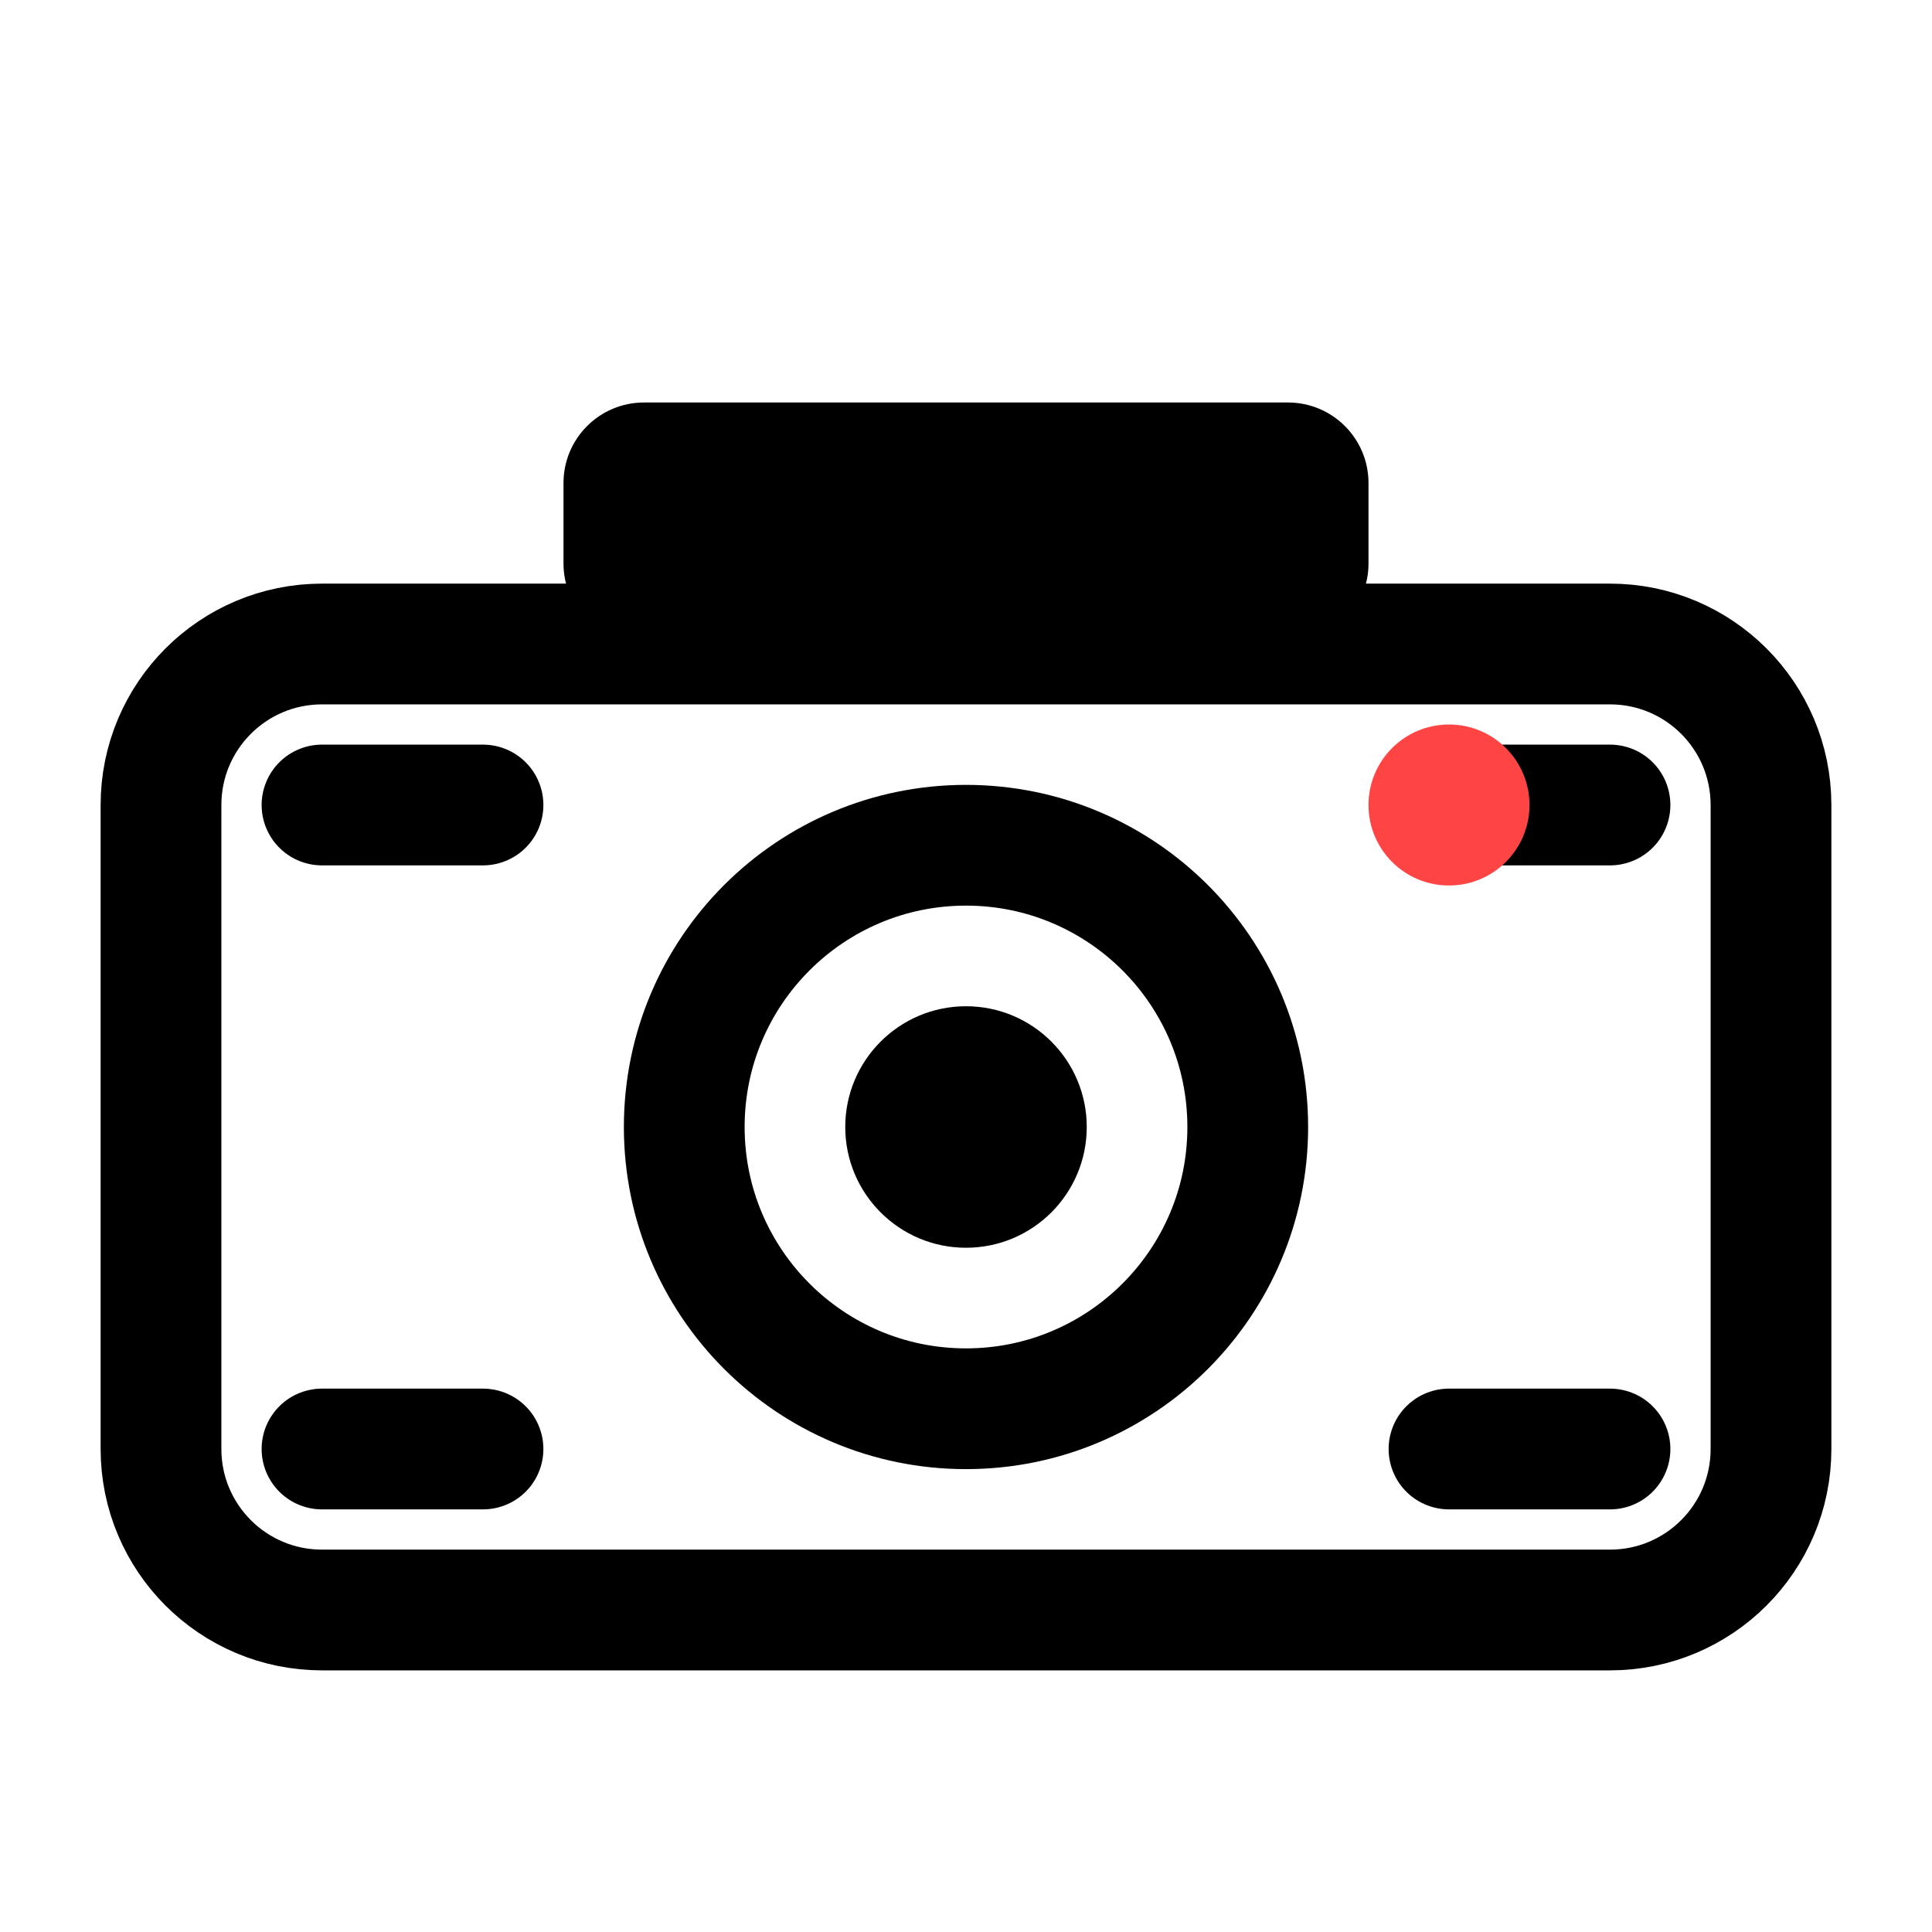
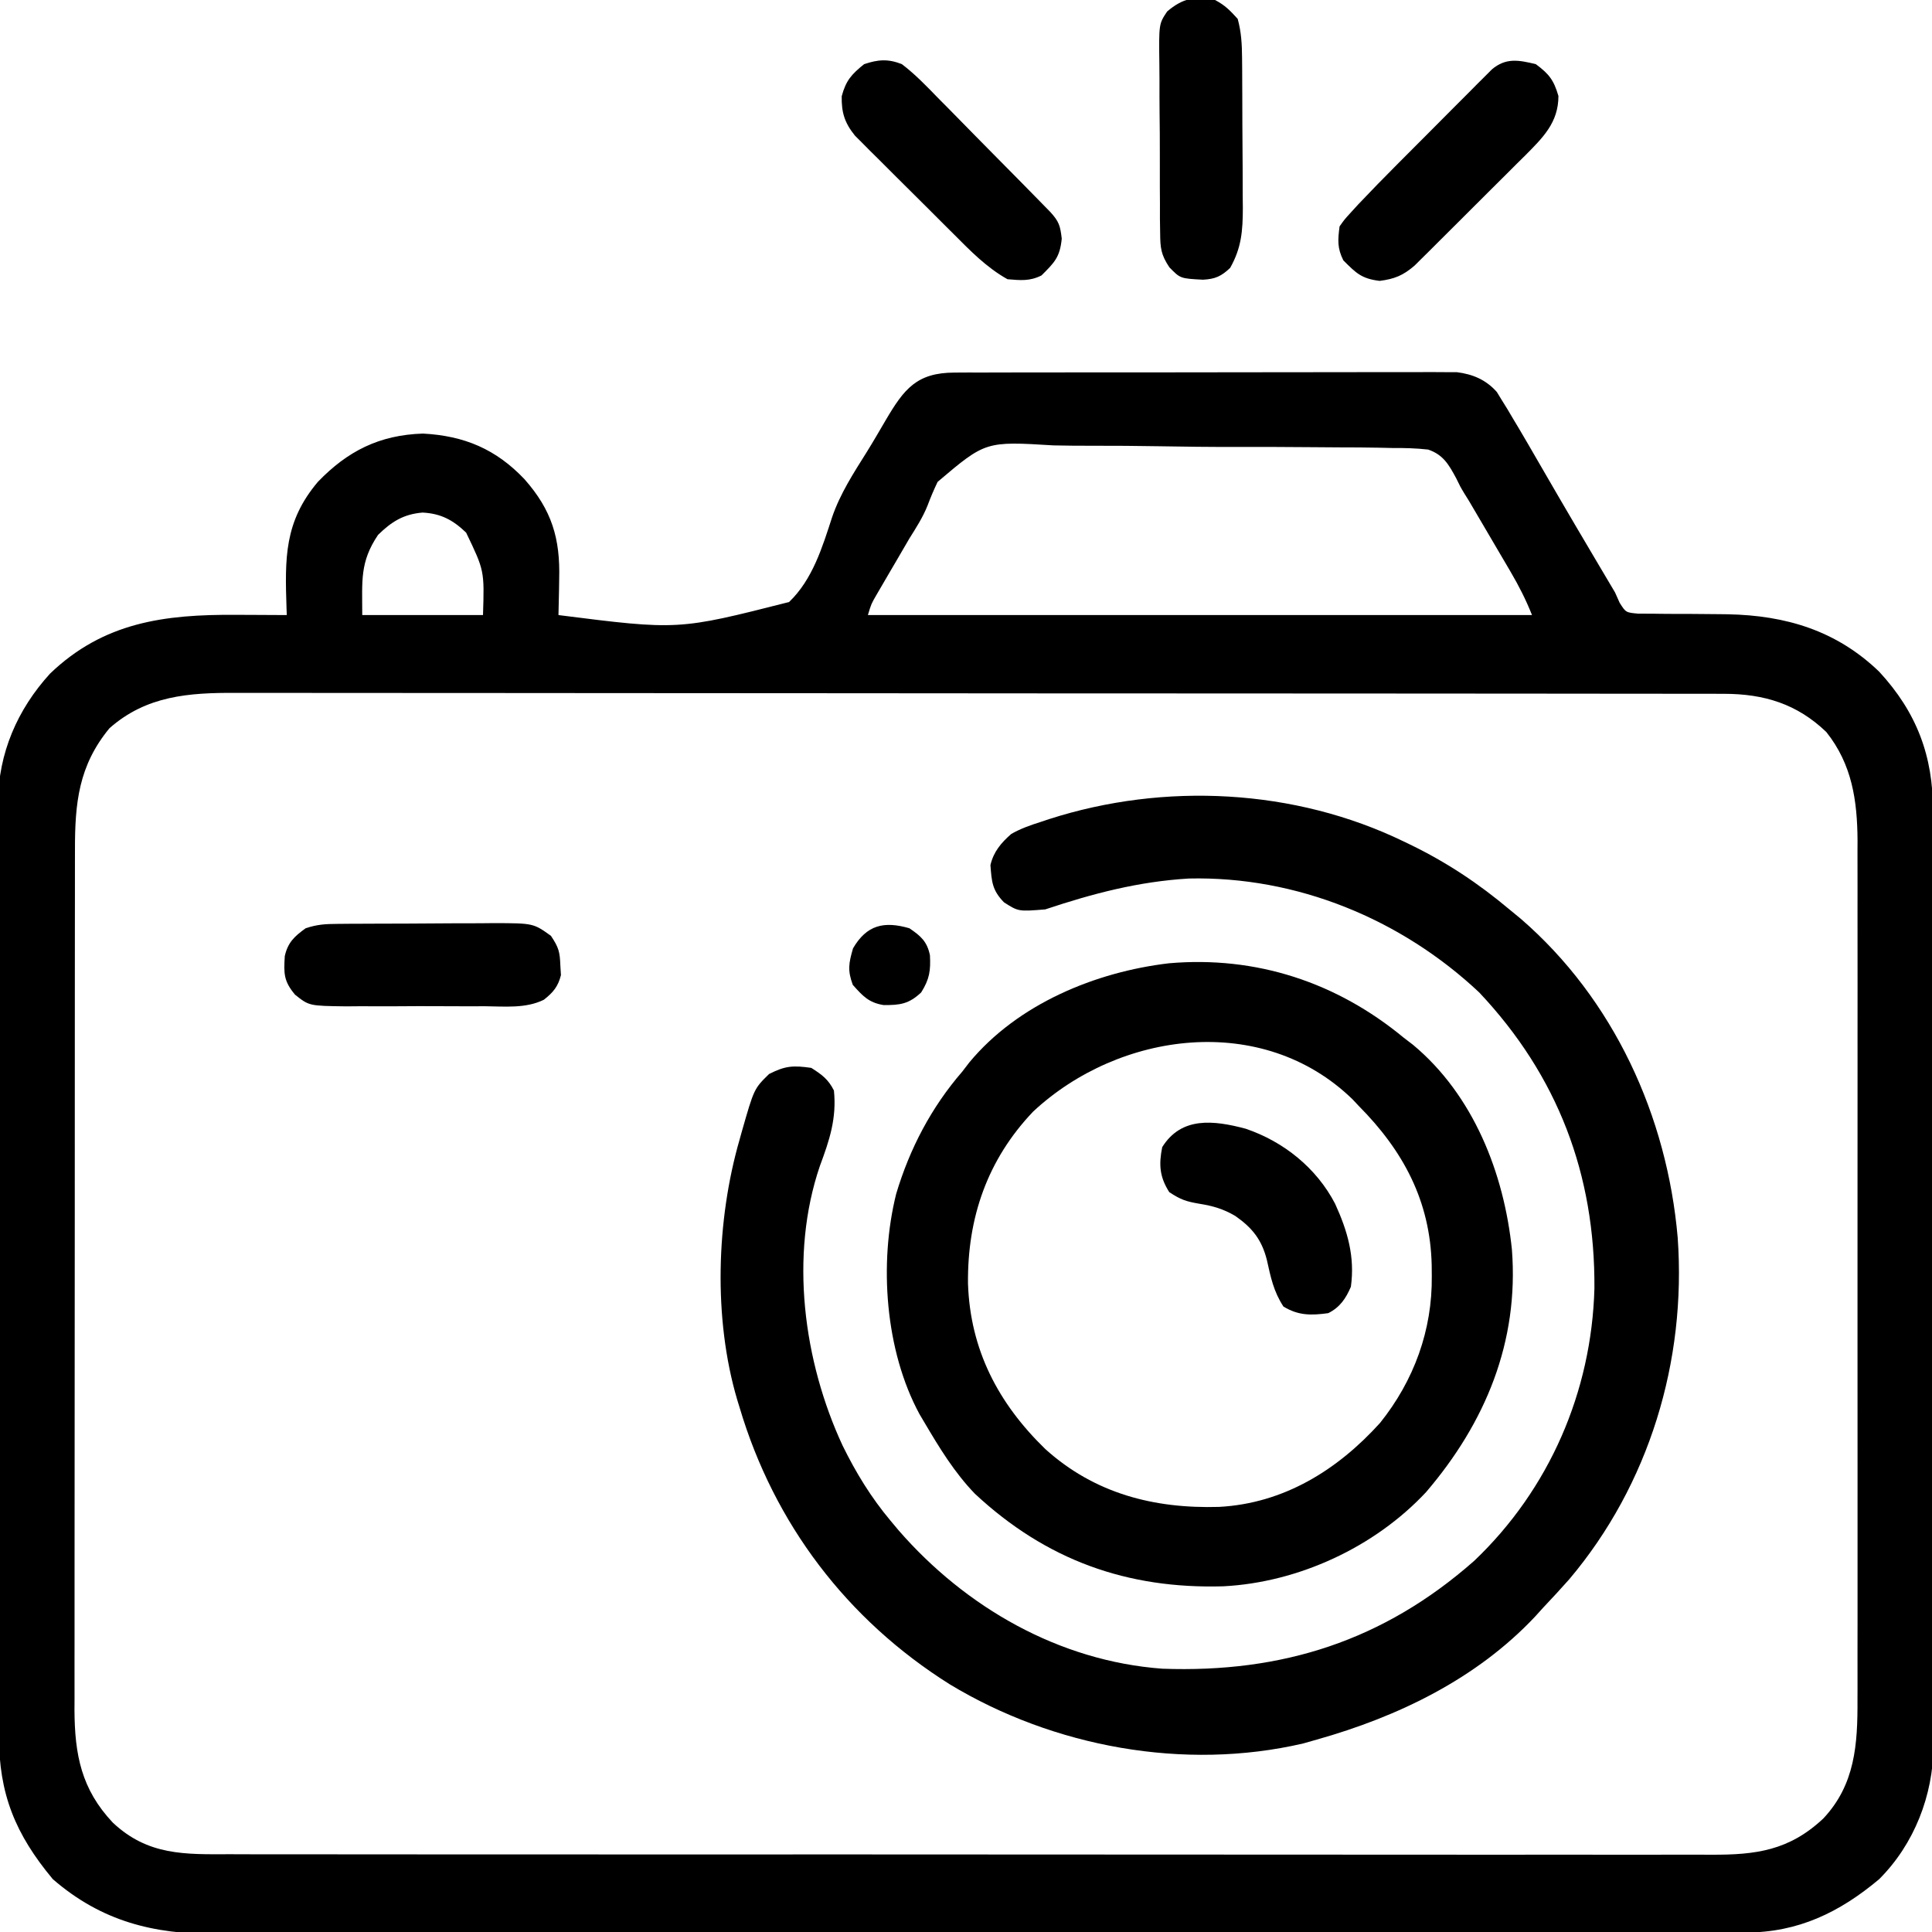
- <svg xmlns="http://www.w3.org/2000/svg" width="24" height="24" viewBox="0 0 24 24" fill="none">
-   <rect x="2" y="8" width="20" height="12" rx="2" stroke="currentColor" stroke-width="1.5" fill="none" />
-   <circle cx="12" cy="14" r="3.5" stroke="currentColor" stroke-width="1.5" fill="none" />
-   <circle cx="12" cy="14" r="1.5" fill="currentColor" />
-   <rect x="7" y="5" width="10" height="3" rx="1" fill="currentColor" />
-   <path d="M4 10L6 10M18 10L20 10M4 18L6 18M18 18L20 18" stroke="currentColor" stroke-width="1.5" stroke-linecap="round" />
-   <circle cx="18" cy="10" r="1" fill="#ff4444" />
+ <svg xmlns="http://www.w3.org/2000/svg" version="1.1" width="512" height="512">
+   <path d="M0 0 C1.79 -0.011 1.79 -0.011 3.615 -0.021 C4.916 -0.019 6.216 -0.017 7.556 -0.014 C8.946 -0.018 10.336 -0.023 11.726 -0.029 C15.494 -0.043 19.263 -0.043 23.032 -0.041 C26.18 -0.04 29.329 -0.045 32.477 -0.049 C39.906 -0.061 47.336 -0.061 54.765 -0.055 C62.424 -0.049 70.082 -0.061 77.741 -0.083 C84.322 -0.1 90.903 -0.106 97.484 -0.103 C101.413 -0.101 105.341 -0.104 109.269 -0.118 C112.963 -0.13 116.658 -0.128 120.352 -0.115 C122.35 -0.112 124.348 -0.123 126.346 -0.135 C128.139 -0.124 128.139 -0.124 129.969 -0.114 C131.005 -0.114 132.04 -0.114 133.106 -0.114 C137.376 0.43 140.828 1.893 143.716 5.129 C144.144 5.829 144.572 6.528 145.013 7.249 C145.509 8.048 146.005 8.846 146.516 9.669 C147.022 10.525 147.527 11.38 148.048 12.261 C148.568 13.127 149.088 13.994 149.623 14.887 C151.307 17.729 152.961 20.586 154.611 23.448 C155.837 25.563 157.063 27.678 158.29 29.792 C158.91 30.861 159.53 31.929 160.168 33.03 C163.167 38.184 166.2 43.317 169.236 48.448 C169.776 49.362 170.316 50.275 170.873 51.217 C172.263 53.566 173.653 55.914 175.048 58.261 C175.653 59.616 175.653 59.616 176.27 60.999 C177.912 63.592 177.912 63.592 181.228 63.888 C182.518 63.891 183.809 63.894 185.138 63.897 C185.838 63.908 186.538 63.918 187.259 63.929 C189.501 63.959 191.743 63.955 193.986 63.948 C196.912 63.96 199.837 63.986 202.763 64.022 C203.831 64.036 203.831 64.036 204.921 64.049 C220.375 64.354 233.734 68.379 245.048 79.261 C255.027 90.058 259.363 101.674 259.309 116.172 C259.313 117.261 259.317 118.35 259.321 119.472 C259.331 123.117 259.327 126.762 259.323 130.406 C259.327 133.022 259.332 135.637 259.338 138.252 C259.351 144.616 259.353 150.98 259.351 157.344 C259.349 162.519 259.351 167.693 259.355 172.868 C259.355 173.605 259.356 174.342 259.357 175.102 C259.358 176.6 259.359 178.097 259.36 179.595 C259.371 193.635 259.369 207.674 259.363 221.714 C259.358 234.546 259.369 247.378 259.388 260.21 C259.407 273.398 259.416 286.585 259.412 299.773 C259.41 307.172 259.412 314.571 259.427 321.97 C259.44 328.93 259.437 335.889 259.424 342.848 C259.422 345.4 259.425 347.952 259.433 350.504 C259.443 353.992 259.435 357.48 259.422 360.969 C259.43 361.974 259.437 362.979 259.445 364.014 C259.345 377.056 254.362 389.947 245.048 399.261 C234.558 408.067 223.56 413.376 209.785 413.395 C209.061 413.397 208.336 413.4 207.59 413.402 C205.155 413.409 202.721 413.408 200.286 413.408 C198.525 413.411 196.765 413.415 195.005 413.419 C190.161 413.429 185.318 413.433 180.474 413.435 C175.252 413.439 170.031 413.449 164.809 413.458 C152.195 413.477 139.582 413.487 126.968 413.496 C121.027 413.501 115.087 413.506 109.146 413.511 C89.397 413.528 69.648 413.543 49.898 413.55 C44.773 413.552 39.649 413.554 34.524 413.556 C33.25 413.556 31.976 413.557 30.664 413.557 C10.032 413.566 -10.6 413.591 -31.232 413.623 C-52.417 413.657 -73.601 413.675 -94.786 413.678 C-106.679 413.68 -118.573 413.689 -130.466 413.714 C-140.596 413.736 -150.725 413.744 -160.854 413.734 C-166.021 413.73 -171.187 413.732 -176.353 413.751 C-181.088 413.769 -185.823 413.768 -190.558 413.752 C-192.265 413.75 -193.973 413.754 -195.68 413.766 C-212.297 413.874 -226.085 410.4 -238.952 399.261 C-248.87 387.367 -253.267 376.666 -253.219 361.243 C-253.226 359.61 -253.226 359.61 -253.233 357.944 C-253.246 354.307 -253.244 350.67 -253.242 347.033 C-253.248 344.421 -253.255 341.809 -253.263 339.197 C-253.279 332.843 -253.285 326.491 -253.286 320.137 C-253.287 314.97 -253.291 309.803 -253.297 304.636 C-253.315 289.969 -253.324 275.302 -253.323 260.635 C-253.323 259.845 -253.322 259.055 -253.322 258.242 C-253.322 257.451 -253.322 256.66 -253.322 255.845 C-253.321 243.034 -253.34 230.223 -253.369 217.411 C-253.397 204.24 -253.411 191.068 -253.409 177.896 C-253.409 170.508 -253.414 163.12 -253.436 155.732 C-253.456 148.782 -253.455 141.831 -253.441 134.881 C-253.439 132.335 -253.443 129.789 -253.456 127.243 C-253.471 123.757 -253.462 120.272 -253.446 116.786 C-253.457 115.788 -253.467 114.789 -253.477 113.761 C-253.352 100.833 -248.366 89.309 -239.698 79.784 C-225.46 66.118 -209.309 64.074 -190.452 64.198 C-189.152 64.203 -187.853 64.207 -186.514 64.212 C-183.327 64.224 -180.139 64.24 -176.952 64.261 C-176.983 63.43 -176.983 63.43 -177.015 62.583 C-177.454 49.227 -177.666 39.553 -168.702 28.948 C-160.836 20.788 -152.4 16.528 -140.866 16.163 C-129.914 16.74 -121.504 20.287 -113.952 28.261 C-106.711 36.453 -104.459 43.978 -104.764 54.761 C-104.778 55.679 -104.791 56.596 -104.805 57.542 C-104.84 59.782 -104.889 62.021 -104.952 64.261 C-73.217 68.276 -73.217 68.276 -43.841 60.802 C-37.629 54.872 -35.034 46.315 -32.442 38.348 C-30.305 32.076 -26.733 26.605 -23.231 21.019 C-21.516 18.256 -19.889 15.442 -18.245 12.636 C-13.383 4.366 -10.034 0.02 0 0 Z M-4.472 28.959 C-5.468 31.03 -6.341 33.097 -7.147 35.25 C-8.403 38.389 -10.162 41.105 -11.956 43.968 C-13.144 46.001 -14.331 48.037 -15.514 50.073 C-16.129 51.121 -16.743 52.168 -17.376 53.247 C-17.959 54.248 -18.542 55.249 -19.143 56.28 C-19.92 57.612 -19.92 57.612 -20.712 58.971 C-22.065 61.312 -22.065 61.312 -22.952 64.261 C35.128 64.261 93.208 64.261 153.048 64.261 C151.381 60.093 149.603 56.595 147.345 52.745 C146.805 51.822 146.805 51.822 146.253 50.881 C145.492 49.582 144.729 48.284 143.964 46.988 C142.812 45.033 141.666 43.075 140.521 41.116 C139.775 39.846 139.029 38.577 138.283 37.308 C137.281 35.604 137.281 35.604 136.258 33.865 C135.722 33.01 135.722 33.01 135.176 32.138 C134.048 30.261 134.048 30.261 132.945 27.985 C130.995 24.373 129.52 21.762 125.519 20.399 C122.305 20.036 119.194 19.965 115.959 19.985 C114.746 19.958 113.532 19.931 112.281 19.903 C108.961 19.841 105.646 19.819 102.326 19.821 C99.548 19.819 96.77 19.79 93.992 19.763 C87.432 19.7 80.873 19.687 74.312 19.703 C67.563 19.718 60.819 19.641 54.071 19.519 C48.261 19.418 42.454 19.38 36.643 19.389 C33.179 19.394 29.72 19.375 26.257 19.294 C8.224 18.195 8.224 18.195 -4.472 28.959 Z M-152.764 43.011 C-157.636 50.249 -156.952 55.174 -156.952 64.261 C-146.392 64.261 -135.832 64.261 -124.952 64.261 C-124.58 52.486 -124.58 52.486 -129.428 42.405 C-132.902 39.067 -136.128 37.34 -140.971 37.097 C-146.041 37.517 -149.199 39.524 -152.764 43.011 Z M-223.952 94.261 C-232.122 104.18 -233.106 114.075 -233.085 126.488 C-233.088 127.491 -233.09 128.495 -233.092 129.529 C-233.099 132.878 -233.098 136.227 -233.097 139.576 C-233.1 141.983 -233.103 144.39 -233.107 146.797 C-233.115 152.649 -233.118 158.5 -233.119 164.351 C-233.119 169.11 -233.121 173.869 -233.125 178.628 C-233.133 192.138 -233.138 205.648 -233.137 219.158 C-233.137 219.886 -233.137 220.613 -233.137 221.363 C-233.137 222.091 -233.137 222.819 -233.137 223.569 C-233.137 235.369 -233.146 247.169 -233.16 258.969 C-233.175 271.102 -233.181 283.236 -233.181 295.369 C-233.18 302.174 -233.183 308.979 -233.194 315.784 C-233.203 322.185 -233.204 328.587 -233.196 334.988 C-233.195 337.333 -233.198 339.678 -233.204 342.023 C-233.211 345.233 -233.207 348.443 -233.199 351.653 C-233.204 352.572 -233.209 353.492 -233.215 354.44 C-233.152 366.333 -231.377 375.438 -223.061 384.269 C-213.754 393.026 -203.998 392.695 -191.954 392.648 C-190.204 392.653 -188.455 392.658 -186.705 392.665 C-181.907 392.679 -177.108 392.675 -172.309 392.668 C-167.13 392.663 -161.952 392.675 -156.773 392.686 C-146.631 392.703 -136.489 392.704 -126.347 392.698 C-118.104 392.694 -109.861 392.696 -101.618 392.701 C-100.445 392.702 -99.272 392.703 -98.063 392.703 C-95.68 392.705 -93.297 392.706 -90.914 392.708 C-68.566 392.722 -46.217 392.716 -23.869 392.705 C-3.422 392.695 17.025 392.708 37.472 392.732 C58.467 392.756 79.462 392.766 100.457 392.759 C112.244 392.756 124.031 392.758 135.818 392.775 C145.852 392.79 155.885 392.791 165.919 392.773 C171.038 392.765 176.157 392.763 181.276 392.778 C185.963 392.792 190.65 392.787 195.338 392.768 C197.032 392.764 198.727 392.767 200.421 392.777 C212.405 392.846 221.228 391.659 230.259 383.167 C238.68 374.194 239.36 363.528 239.302 351.673 C239.305 350.667 239.308 349.66 239.312 348.624 C239.32 345.284 239.313 341.944 239.307 338.604 C239.31 336.197 239.313 333.79 239.318 331.382 C239.326 325.541 239.325 319.7 239.319 313.86 C239.314 309.109 239.314 304.359 239.316 299.609 C239.316 298.591 239.316 298.591 239.317 297.554 C239.317 296.176 239.318 294.798 239.319 293.42 C239.324 280.524 239.318 267.627 239.307 254.731 C239.298 243.683 239.3 232.636 239.309 221.589 C239.32 208.736 239.324 195.883 239.318 183.03 C239.317 181.658 239.316 180.285 239.316 178.913 C239.316 178.238 239.315 177.562 239.315 176.867 C239.313 172.126 239.316 167.386 239.321 162.646 C239.327 156.257 239.323 149.868 239.311 143.478 C239.308 141.138 239.309 138.798 239.314 136.458 C239.319 133.255 239.312 130.052 239.302 126.849 C239.307 125.931 239.311 125.013 239.316 124.068 C239.252 113.356 237.851 103.82 231.048 95.261 C223.299 87.81 214.564 85.14 203.964 85.129 C203.259 85.127 202.554 85.125 201.827 85.123 C199.459 85.117 197.09 85.119 194.721 85.12 C193.008 85.118 191.295 85.115 189.582 85.111 C184.87 85.103 180.157 85.101 175.445 85.101 C170.364 85.099 165.283 85.091 160.203 85.085 C149.091 85.071 137.98 85.065 126.868 85.061 C119.931 85.058 112.993 85.054 106.056 85.049 C86.849 85.037 67.643 85.027 48.437 85.023 C47.207 85.023 45.978 85.023 44.711 85.022 C43.479 85.022 42.247 85.022 40.977 85.022 C38.48 85.021 35.983 85.021 33.486 85.02 C32.247 85.02 31.009 85.02 29.733 85.02 C9.661 85.016 -10.41 84.998 -30.482 84.975 C-51.087 84.951 -71.692 84.939 -92.297 84.938 C-103.866 84.937 -115.436 84.931 -127.006 84.913 C-136.858 84.898 -146.709 84.892 -156.561 84.901 C-161.587 84.905 -166.613 84.904 -171.639 84.89 C-176.242 84.877 -180.846 84.878 -185.45 84.89 C-187.112 84.892 -188.775 84.889 -190.438 84.88 C-202.908 84.819 -214.195 85.623 -223.952 94.261 Z " fill="#000000" transform="translate(252.9518,98.7393)" />
+   <path d="M0 0 C0.577 0.277 1.153 0.554 1.748 0.839 C11.39 5.527 19.802 11.11 28 18 C28.996 18.82 29.993 19.64 31.02 20.484 C55.668 41.805 69.813 72.795 72.607 104.995 C74.933 137.697 65.065 170.441 43.848 195.547 C41.611 198.078 39.319 200.544 37 203 C36.264 203.812 35.528 204.624 34.77 205.461 C19.264 221.928 -1.49 231.934 -23 238 C-24.201 238.342 -25.403 238.683 -26.641 239.035 C-58.14 246.365 -92.805 239.98 -120.301 223.363 C-147.566 206.224 -166.856 180.781 -176 150 C-176.212 149.311 -176.423 148.622 -176.642 147.912 C-182.982 126.434 -182.185 100.421 -176 79 C-175.807 78.307 -175.615 77.614 -175.417 76.9 C-172.161 65.512 -172.161 65.512 -168.188 61.625 C-163.888 59.433 -161.795 59.315 -157 60 C-154.19 61.794 -152.491 63.019 -151 66 C-150.25 73.371 -152.17 79.14 -154.711 85.961 C-162.828 109.712 -159.083 137.757 -148.688 160.125 C-145.162 167.3 -141.154 173.861 -136 180 C-135.291 180.847 -134.582 181.694 -133.852 182.566 C-116.092 202.975 -91.324 217.213 -63.97 219.223 C-32.216 220.384 -5.34 211.828 18.688 190.629 C38.592 171.688 49.787 145.811 50.537 118.462 C50.751 88.241 40.81 62.067 20 40 C-0.714 20.538 -28.367 9.168 -56.926 9.816 C-70.308 10.616 -82.349 13.783 -95 18 C-102.103 18.573 -102.103 18.573 -105.938 16.125 C-109.057 12.911 -109.192 10.695 -109.523 6.266 C-108.702 2.711 -106.681 0.35 -104 -2 C-101.496 -3.423 -98.927 -4.319 -96.188 -5.188 C-95.074 -5.559 -95.074 -5.559 -93.937 -5.938 C-63.468 -15.726 -28.913 -14.016 0 0 Z " fill="#000000" transform="translate(372,223)" />
+   <path d="M0 0 C1.232 0.944 1.232 0.944 2.488 1.906 C18.486 15.242 26.576 35.916 28.672 56.136 C30.562 80.59 21.668 102.028 5.914 120.438 C-7.734 135.05 -27.912 144.358 -47.801 145.387 C-73.357 146.124 -94.775 138.427 -113.625 120.875 C-119.066 115.239 -123.036 108.713 -127 102 C-127.433 101.268 -127.866 100.536 -128.312 99.781 C-137.438 82.956 -139.108 59.801 -134.5 41.375 C-130.921 29.397 -125.185 18.452 -117 9 C-116.374 8.185 -115.747 7.371 -115.102 6.531 C-102.256 -8.941 -81.708 -17.429 -62.199 -19.723 C-39.101 -21.725 -17.783 -14.696 0 0 Z M-98.188 19.562 C-110.357 32.331 -115.655 47.747 -115.471 65.189 C-114.877 82.685 -107.502 96.847 -95 109 C-81.898 120.829 -66.152 124.845 -48.949 124.344 C-31.816 123.426 -17.581 114.612 -6.258 102.07 C2.731 90.846 7.596 77.487 7.438 63.188 C7.43 62.225 7.422 61.262 7.415 60.27 C7.022 43.24 -0.14 29.923 -12 18 C-12.518 17.447 -13.036 16.894 -13.57 16.324 C-37.434 -6.852 -75.379 -1.679 -98.188 19.562 Z " fill="#000000" transform="translate(372,275)" />
+   <path d="M0 0 C2.651 1.403 3.91 2.706 6 5 C6.969 8.484 7.135 11.811 7.161 15.414 C7.171 16.472 7.18 17.53 7.19 18.62 C7.194 19.754 7.199 20.887 7.203 22.055 C7.209 23.23 7.215 24.405 7.22 25.615 C7.23 28.098 7.236 30.581 7.24 33.064 C7.25 36.854 7.281 40.644 7.312 44.434 C7.319 46.849 7.324 49.264 7.328 51.68 C7.34 52.809 7.353 53.938 7.366 55.102 C7.348 61.182 7.013 65.665 4 71 C1.625 73.235 0.067 73.939 -3.184 74.125 C-9.213 73.808 -9.213 73.808 -12.102 70.841 C-14.339 67.493 -14.516 65.721 -14.549 61.729 C-14.568 60.484 -14.587 59.239 -14.607 57.956 C-14.607 56.606 -14.605 55.256 -14.602 53.906 C-14.609 52.513 -14.618 51.12 -14.628 49.726 C-14.642 46.811 -14.642 43.896 -14.631 40.981 C-14.62 37.251 -14.654 33.524 -14.7 29.794 C-14.73 26.918 -14.731 24.043 -14.725 21.167 C-14.726 19.792 -14.736 18.418 -14.757 17.043 C-14.894 6.337 -14.894 6.337 -12.69 3.042 C-8.682 -0.412 -5.02 -1.247 0 0 Z " fill="#000000" transform="translate(322,0)" />
+   <path d="M0 0 C3.51 2.595 4.778 4.237 6 8.438 C6 15.515 1.848 19.503 -2.879 24.27 C-3.66 25.042 -4.441 25.814 -5.246 26.609 C-6.457 27.821 -6.457 27.821 -7.693 29.058 C-9.397 30.759 -11.104 32.457 -12.815 34.151 C-15.434 36.746 -18.039 39.354 -20.643 41.965 C-22.301 43.618 -23.961 45.27 -25.621 46.922 C-26.4 47.702 -27.18 48.482 -27.983 49.286 C-28.713 50.007 -29.444 50.729 -30.197 51.472 C-30.836 52.106 -31.476 52.741 -32.135 53.395 C-35.161 55.998 -37.407 56.923 -41.375 57.438 C-46.185 56.857 -47.614 55.386 -51 52 C-52.63 48.74 -52.467 46.622 -52 43 C-50.709 41.167 -50.709 41.167 -48.983 39.283 C-48.346 38.584 -47.708 37.886 -47.051 37.166 C-43.669 33.595 -40.24 30.078 -36.766 26.598 C-36.006 25.834 -35.246 25.071 -34.463 24.285 C-32.871 22.688 -31.278 21.092 -29.683 19.498 C-27.238 17.05 -24.8 14.595 -22.363 12.139 C-20.81 10.583 -19.257 9.027 -17.703 7.473 C-16.975 6.737 -16.247 6.002 -15.497 5.244 C-14.819 4.57 -14.141 3.895 -13.442 3.199 C-12.551 2.306 -12.551 2.306 -11.642 1.395 C-7.917 -1.77 -4.485 -1.083 0 0 Z " fill="#000000" transform="translate(407,17)" />
+   <path d="M0 0 C3.527 2.681 6.54 5.819 9.617 8.996 C10.964 10.352 10.964 10.352 12.338 11.735 C14.712 14.132 17.073 16.542 19.428 18.958 C21.358 20.931 23.3 22.891 25.243 24.85 C29.254 28.895 33.255 32.95 37.234 37.025 C37.939 37.746 38.644 38.467 39.37 39.21 C41.643 41.707 41.98 42.824 42.375 46.25 C41.881 51.193 40.462 52.538 37 56 C33.89 57.555 31.437 57.286 28 57 C22.393 53.868 18.122 49.428 13.609 44.91 C12.824 44.129 12.038 43.347 11.228 42.542 C9.575 40.894 7.924 39.244 6.276 37.592 C3.753 35.066 1.217 32.553 -1.32 30.041 C-2.928 28.436 -4.535 26.83 -6.141 25.223 C-6.899 24.474 -7.657 23.724 -8.439 22.953 C-9.14 22.245 -9.841 21.538 -10.563 20.809 C-11.489 19.884 -11.489 19.884 -12.433 18.941 C-15.168 15.552 -16.015 12.837 -15.938 8.5 C-14.818 4.32 -13.332 2.697 -10 0 C-6.266 -1.245 -3.636 -1.439 0 0 Z " fill="#000000" transform="translate(239,17)" />
+   <path d="M0 0 C1.102 -0.01 2.203 -0.019 3.338 -0.029 C5.124 -0.035 5.124 -0.035 6.946 -0.042 C8.783 -0.051 8.783 -0.051 10.657 -0.059 C13.25 -0.069 15.843 -0.075 18.437 -0.079 C22.4 -0.089 26.363 -0.12 30.327 -0.151 C32.846 -0.158 35.365 -0.163 37.884 -0.167 C39.66 -0.186 39.66 -0.186 41.473 -0.204 C51.951 -0.176 51.951 -0.176 56.614 3.161 C58.7 6.29 58.982 7.405 59.114 11.036 C59.166 11.879 59.217 12.722 59.27 13.591 C58.491 16.642 57.212 18.15 54.759 20.094 C49.965 22.479 44.349 21.867 39.114 21.825 C37.805 21.83 36.496 21.835 35.147 21.84 C32.383 21.847 29.62 21.836 26.856 21.813 C23.325 21.784 19.796 21.801 16.265 21.831 C12.881 21.853 9.498 21.838 6.114 21.825 C4.851 21.835 3.589 21.845 2.288 21.856 C-7.471 21.726 -7.471 21.726 -11.182 18.776 C-14.24 15.148 -14.189 13.106 -13.917 8.54 C-13.107 4.912 -11.343 3.293 -8.386 1.161 C-5.325 0.141 -3.206 0.023 0 0 Z " fill="#000000" transform="translate(89.38599,244.8389)" />
+   <path d="M0 0 C10.077 3.418 18.777 10.426 23.688 19.875 C26.986 27.08 28.975 33.91 27.875 41.875 C26.546 44.984 24.974 47.326 21.875 48.875 C17.349 49.497 13.956 49.533 10 47.125 C7.379 43.117 6.635 39.385 5.602 34.75 C4.243 29.375 1.706 26.236 -2.75 23.125 C-5.921 21.252 -8.687 20.459 -12.312 19.875 C-15.768 19.284 -17.225 18.809 -20.25 16.812 C-22.82 12.787 -23.061 9.53 -22.125 4.875 C-17.045 -3.253 -8.524 -2.271 0 0 Z " fill="#000000" transform="translate(330.125,299.125)" />
+   <path d="M0 0 C3.022 2.057 4.69 3.499 5.445 7.156 C5.651 11.261 5.337 13.461 3.125 17 C-0.101 20.036 -2.445 20.409 -6.895 20.344 C-10.785 19.709 -12.392 17.927 -15 15 C-16.428 11.135 -16.082 9.284 -14.938 5.312 C-11.316 -0.879 -6.74 -1.961 0 0 Z " fill="#000000" transform="translate(241,246)" />
</svg>
